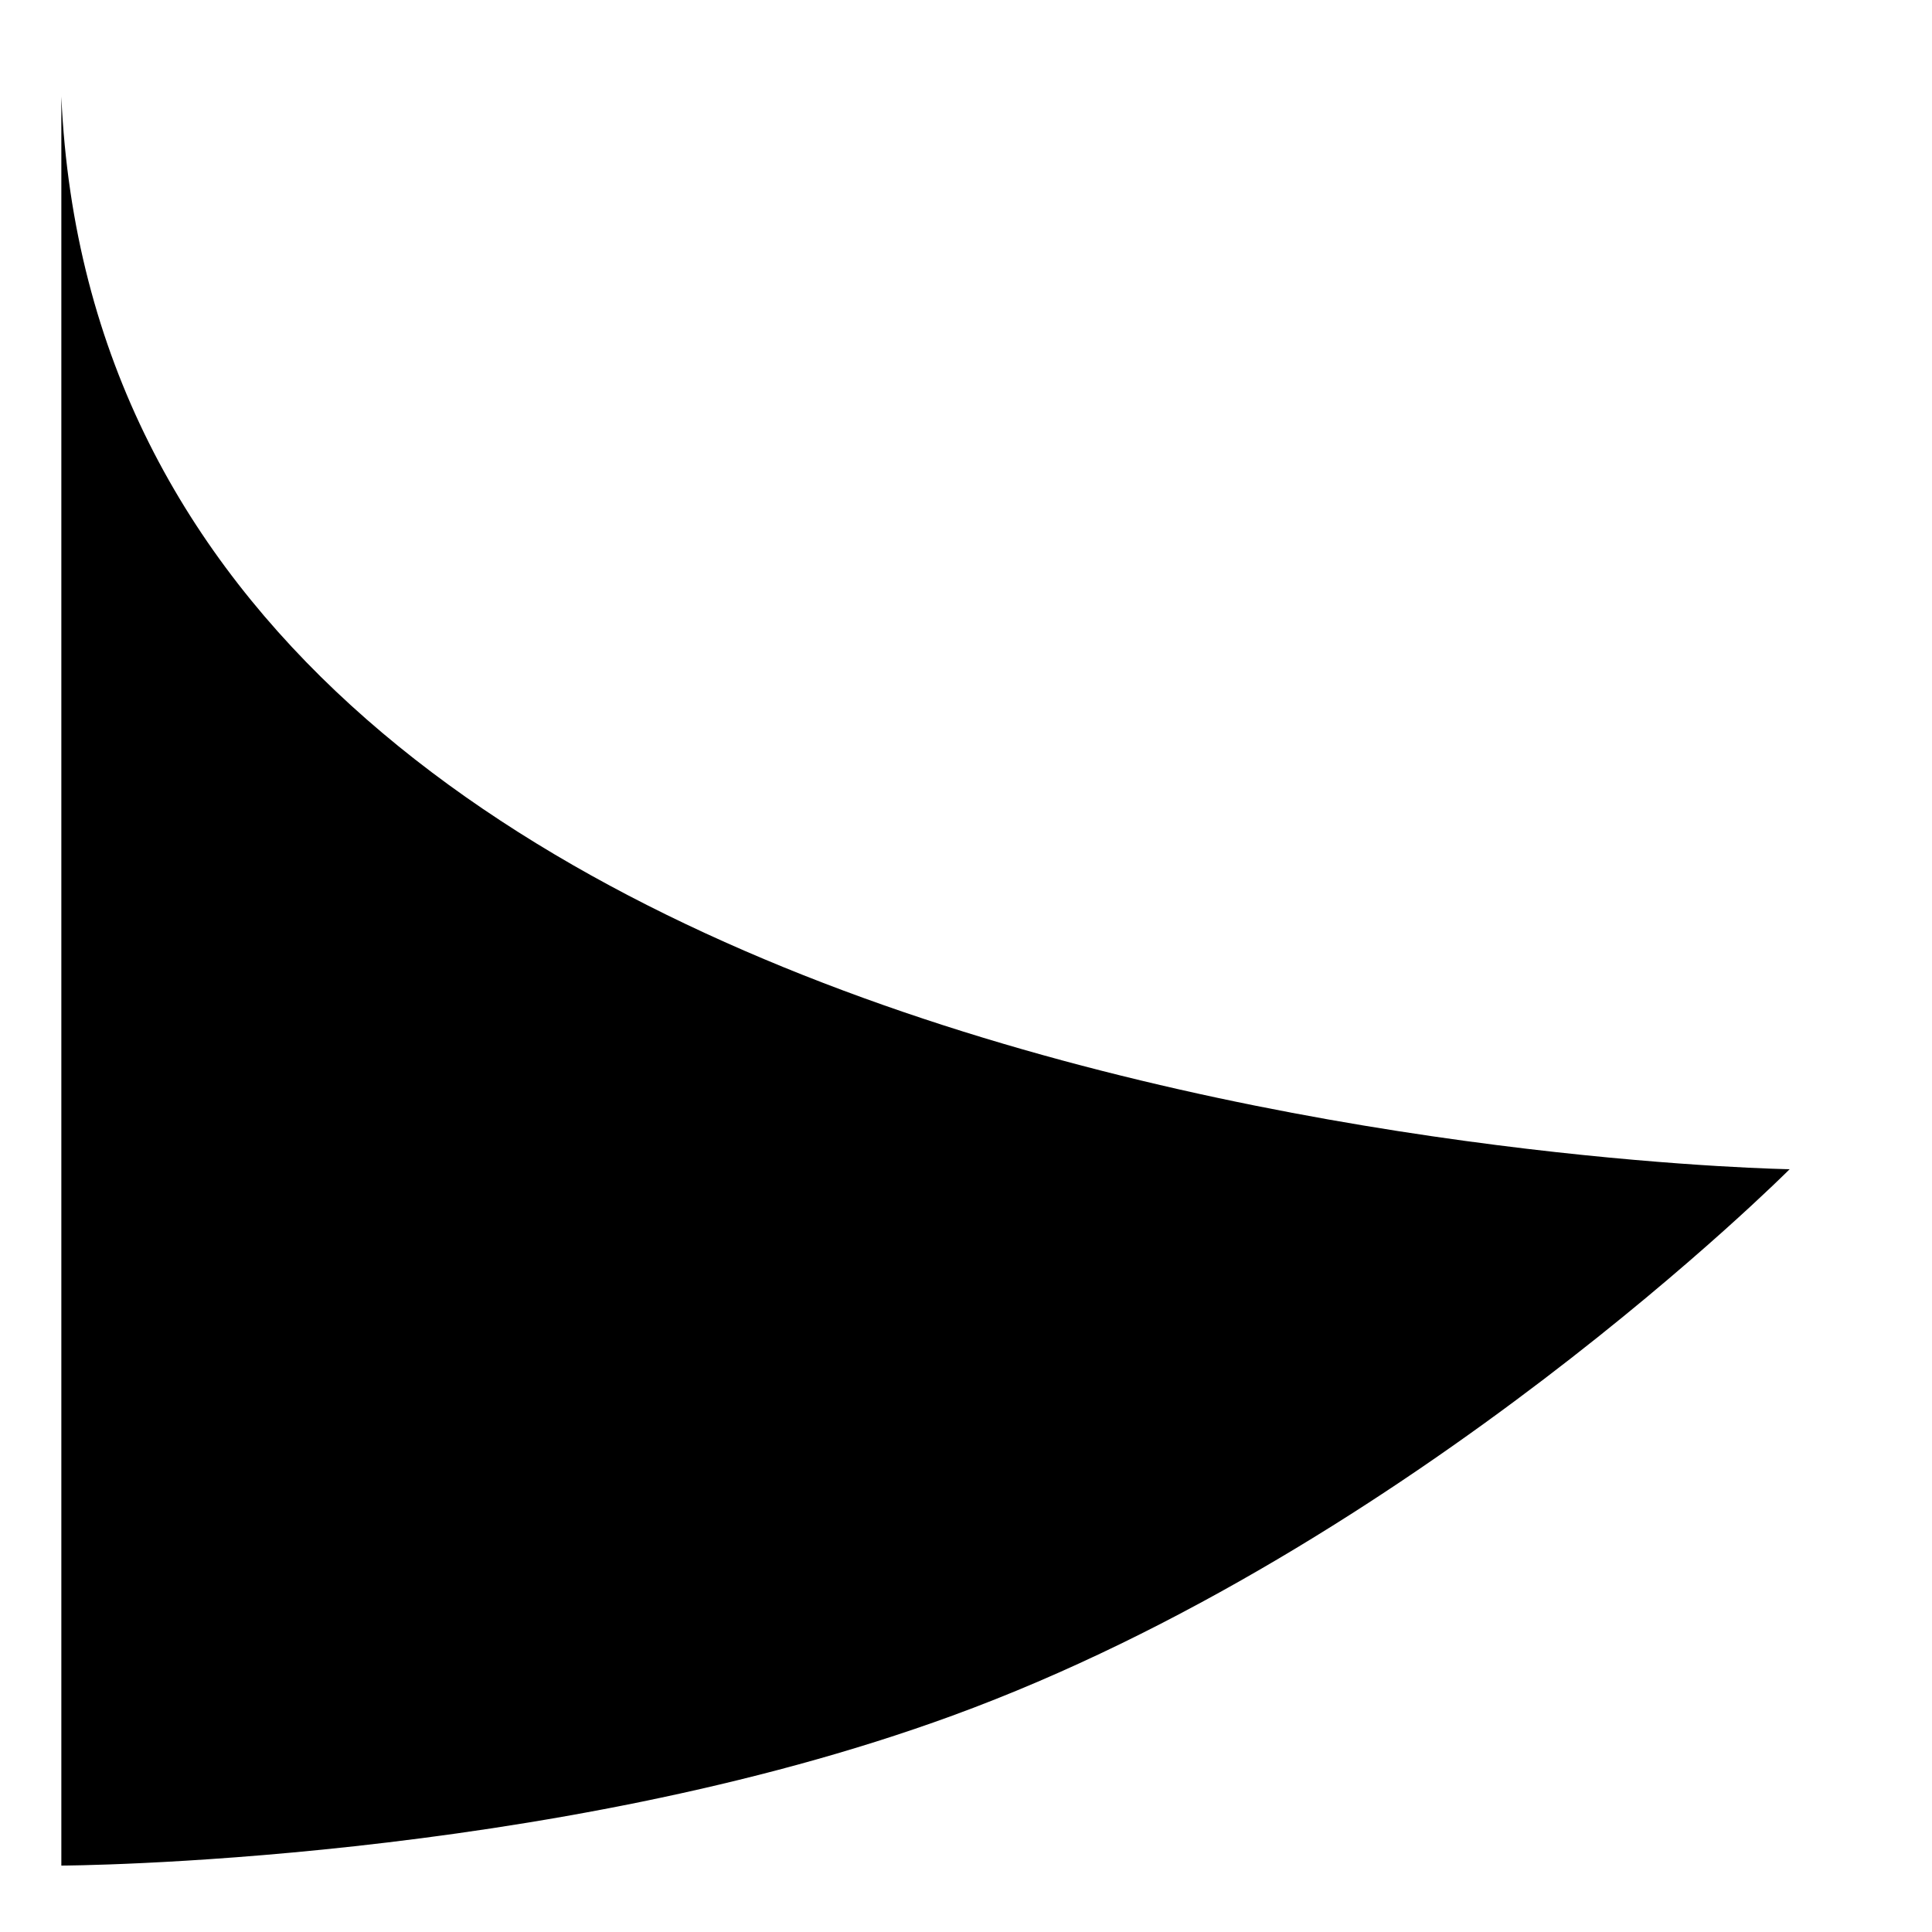
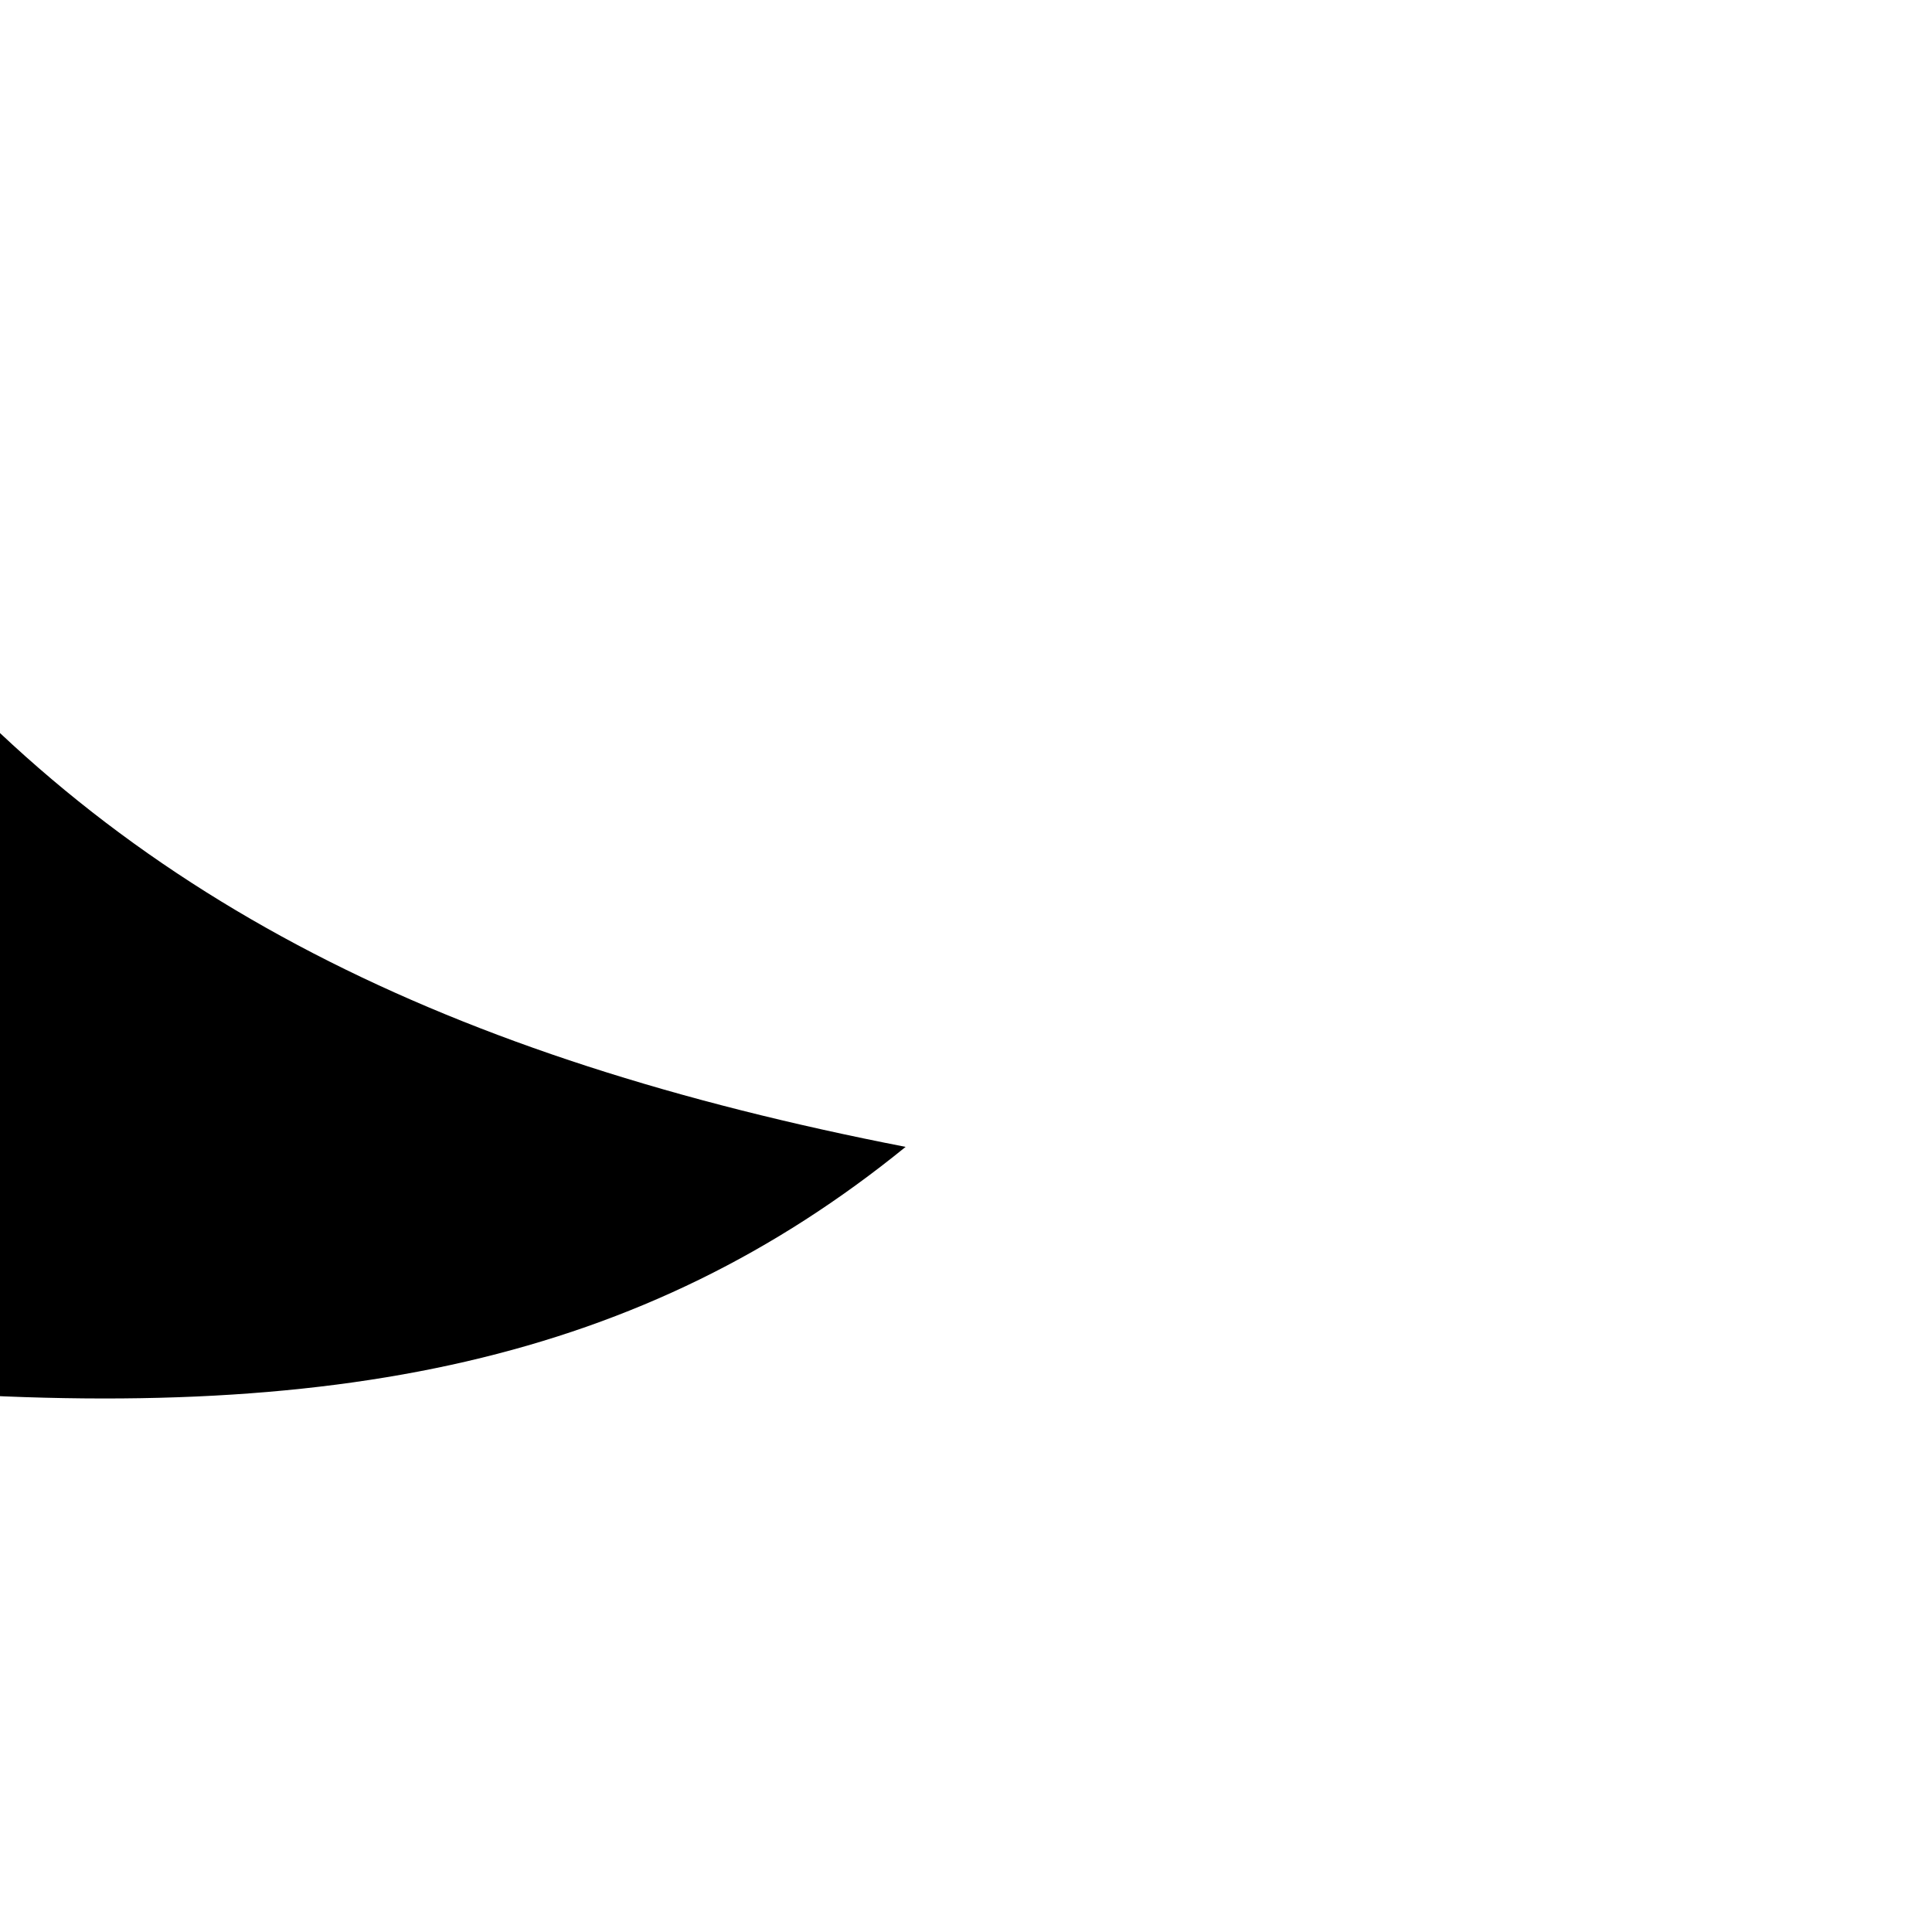
<svg xmlns="http://www.w3.org/2000/svg" id="svg3508" height="16" width="16" version="1.1">
+   <defs id="defs11" />
  <g id="g815">
-     <path id="path833" d="M 0.498,0.8 V 15.45" style="fill:none;stroke:%s;stroke-width:1px;stroke-linecap:butt;stroke-linejoin:miter;stroke-opacity:1" />
-     <path id="path880" d="M 0.508,0.8 C 0.894,9.462 14.821,9.683 14.821,9.683 c 0,0 -3.123,3.133 -6.933,4.525 -3.358,1.228 -7.38,1.242 -7.38,1.242" style="fill:%s;fill-opacity:1;stroke:%s;stroke-width:1.003;stroke-linecap:round;stroke-linejoin:miter;stroke-miterlimit:5;stroke-dasharray:none;stroke-opacity:0.941;paint-order:normal" />
+     <path d="M-1 5C1.019 7.457 3.735 8.764 7.5 9.498C5.335 11.257 2.797 11.81 -1 11.5V5Z" fill="%s" id="path5" />
+     <path d="M-0.5 0V5.089C1.519 7.546 3.735 8.764 7.5 9.498C5.335 11.257 3.297 11.97 -0.5 11.66V16" stroke="%s" id="path7" style="fill:none" />
  </g>
</svg>
